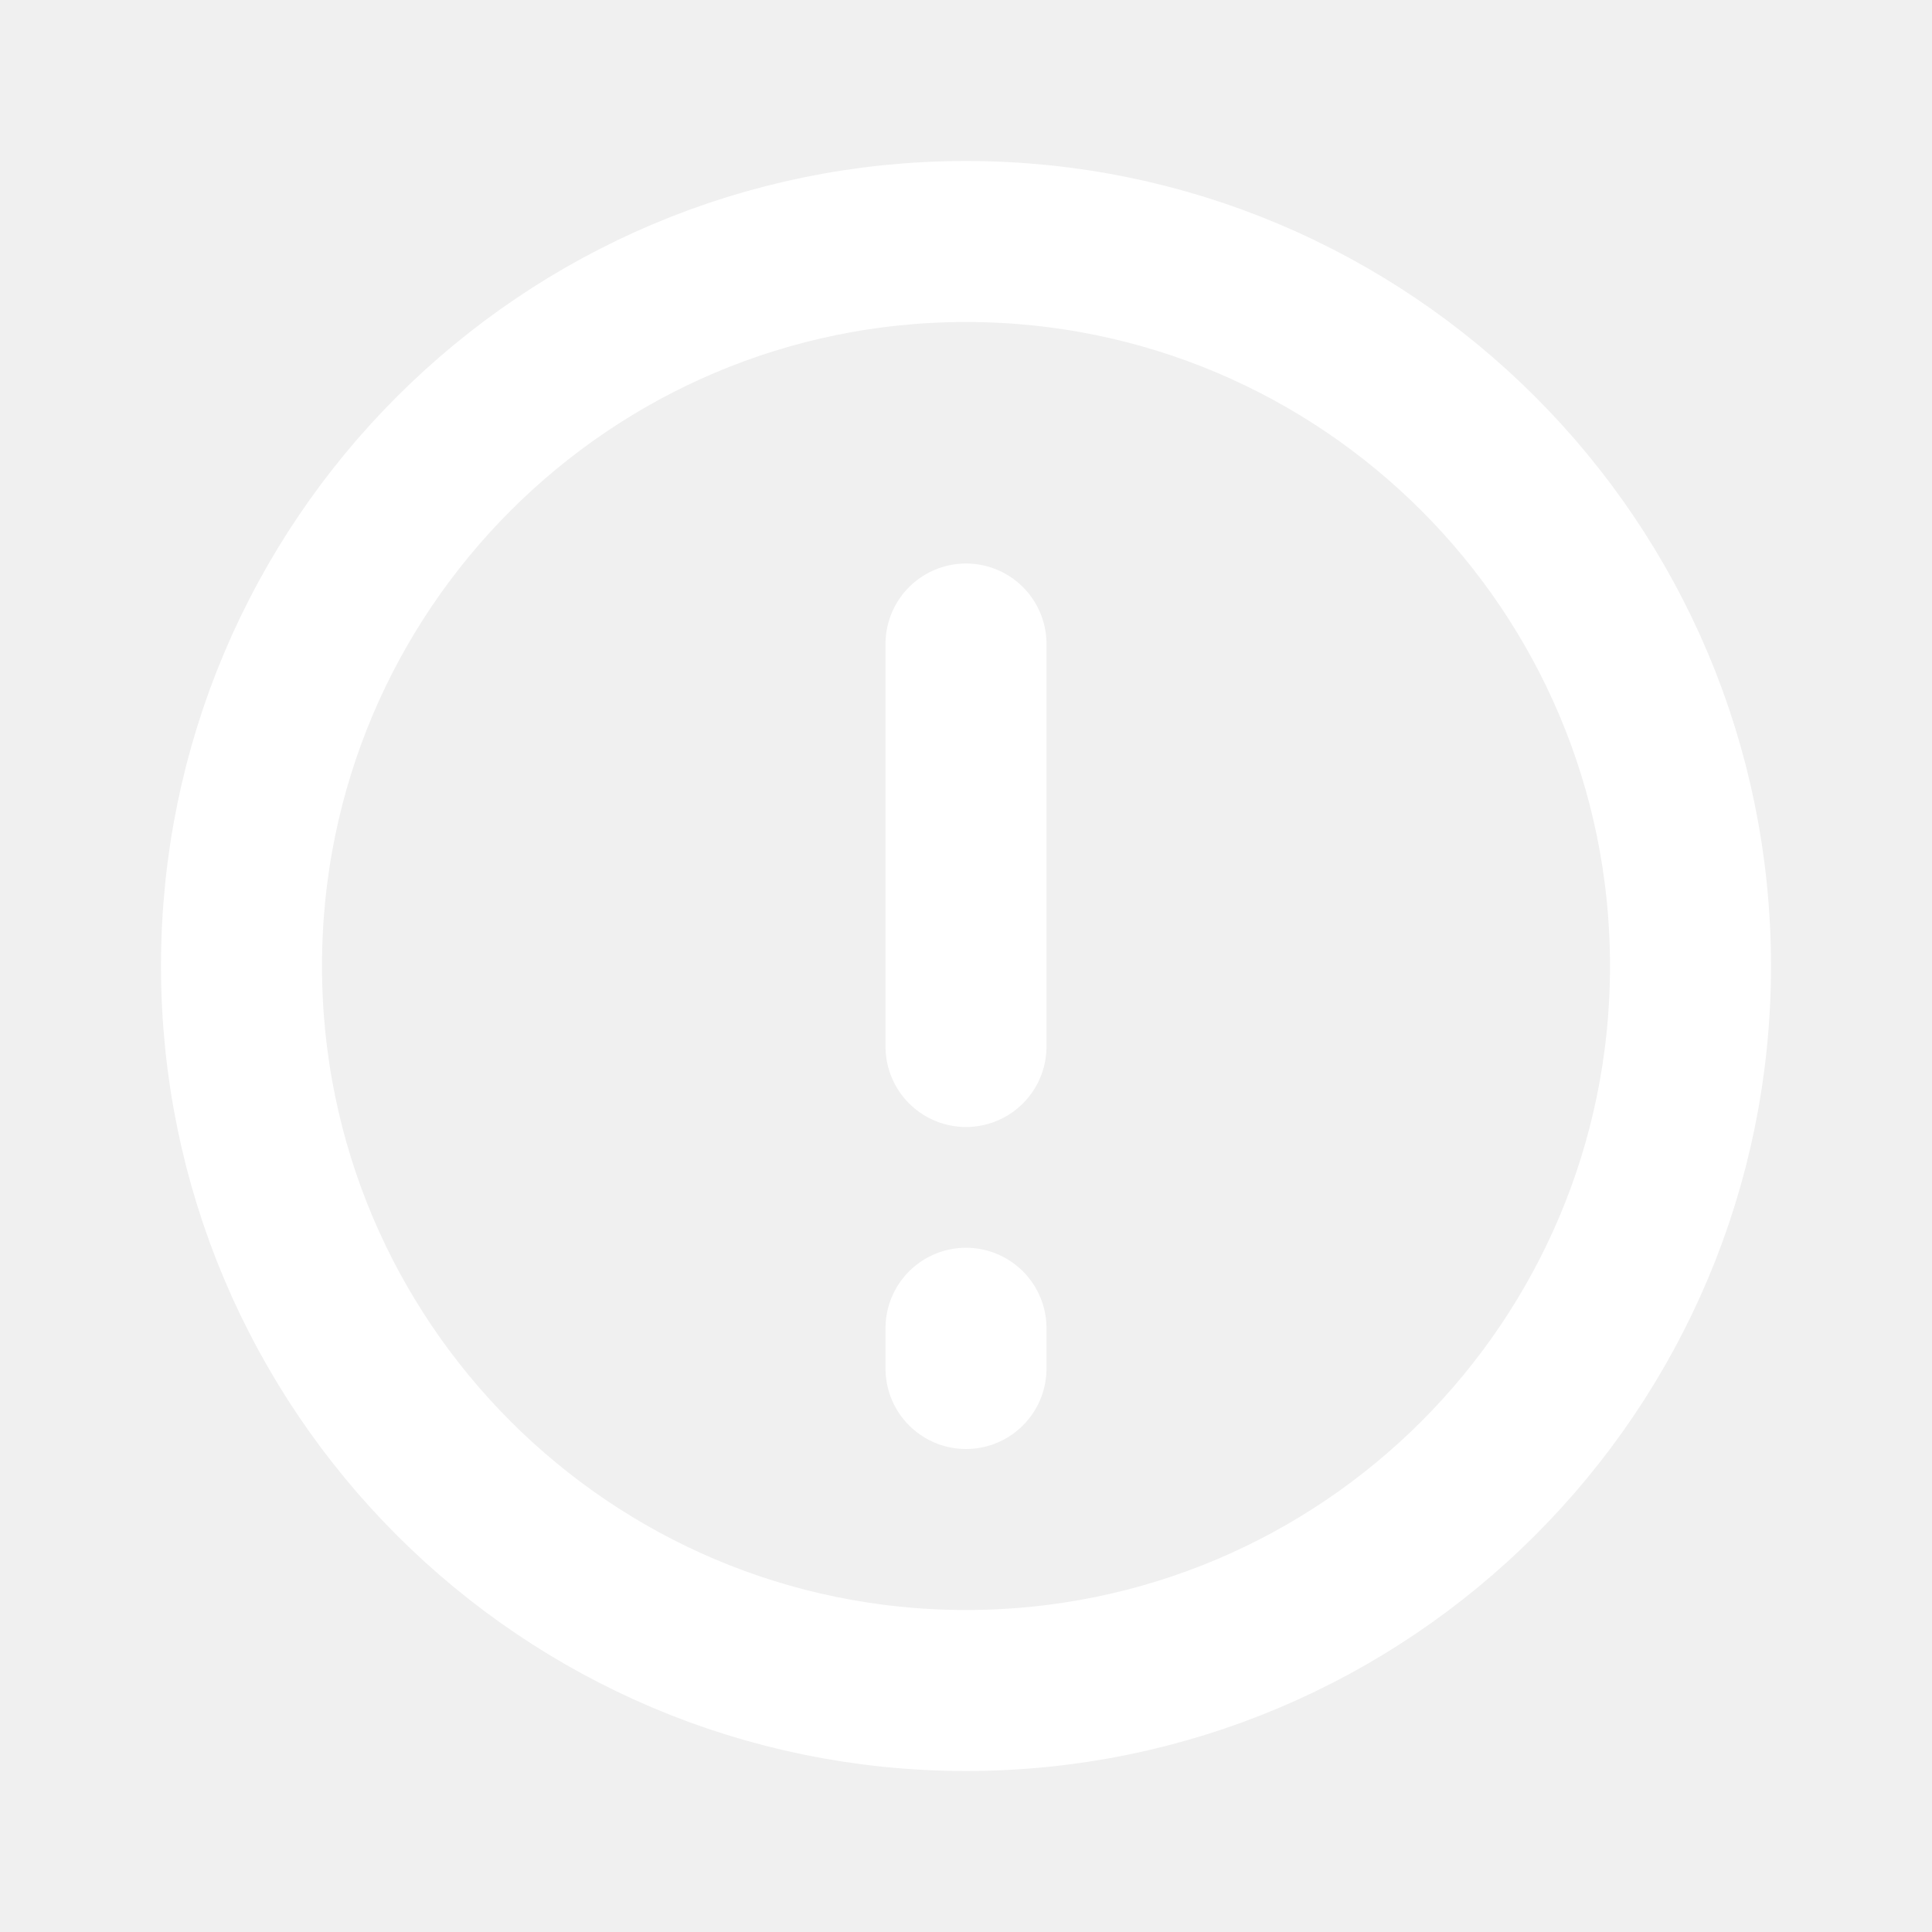
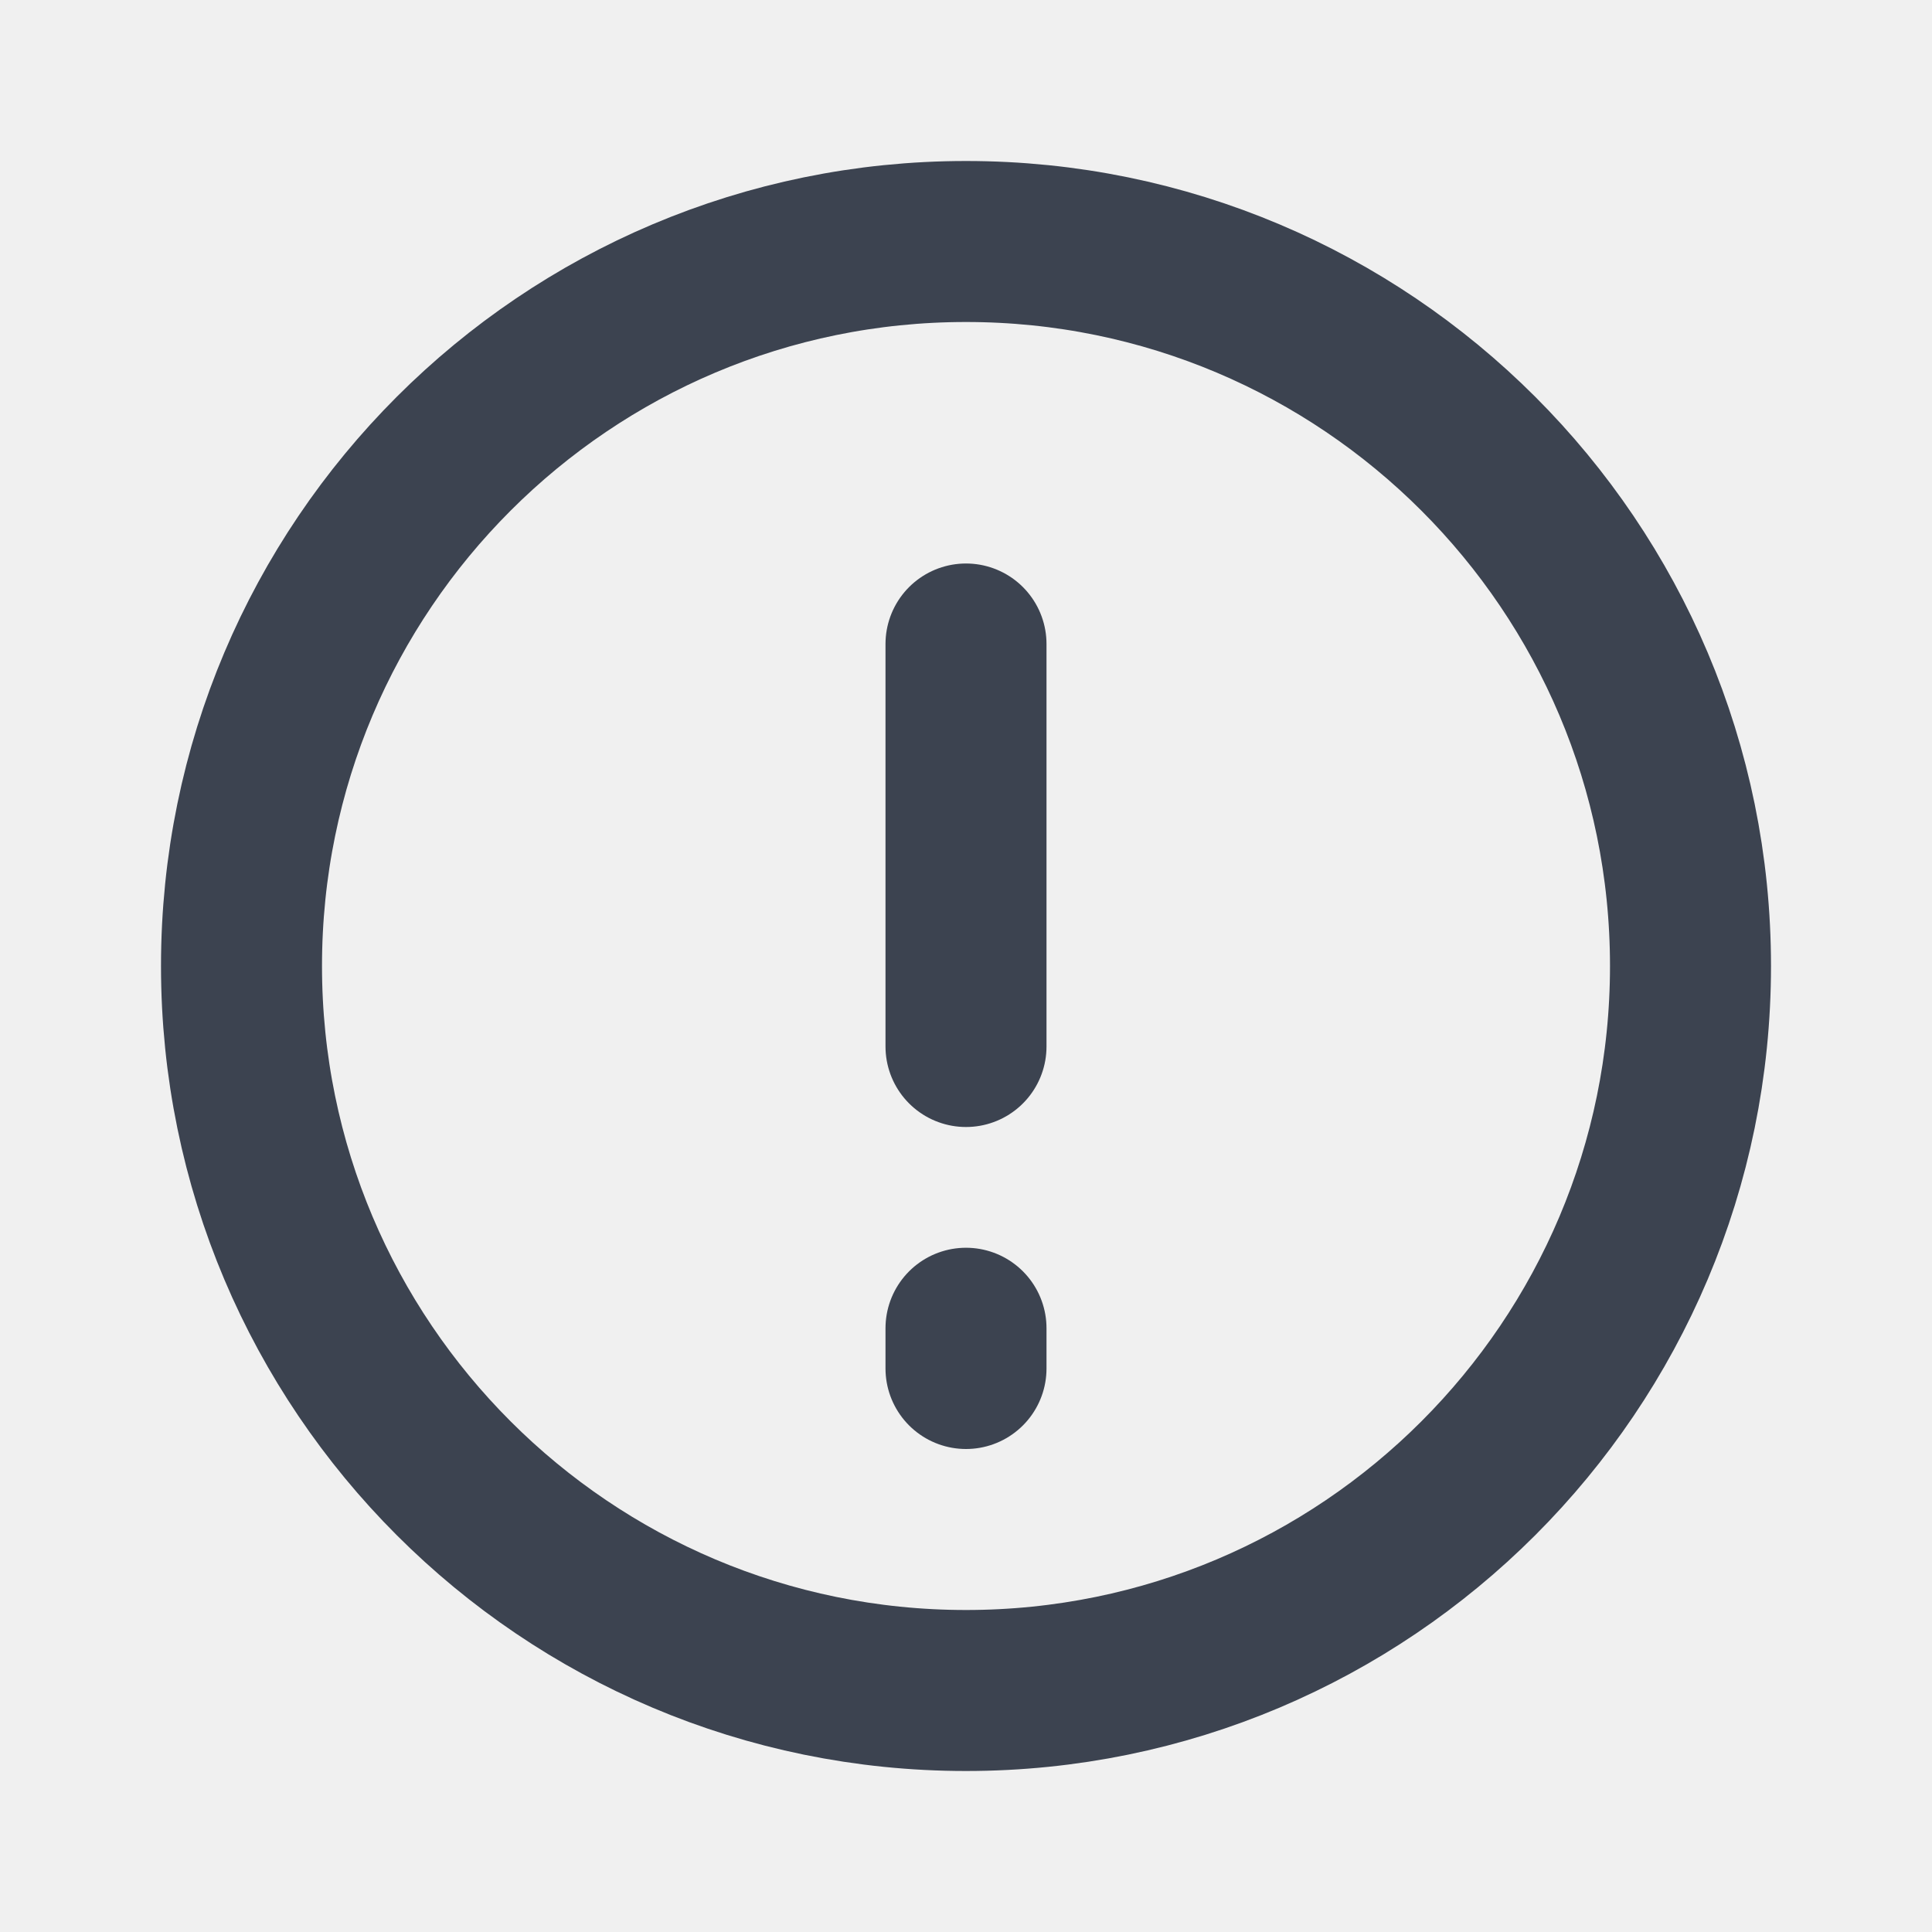
- <svg xmlns="http://www.w3.org/2000/svg" viewBox="0 0 24 24" width="24" height="24" fill="none" stroke="#fff" stroke-width="2" stroke-linecap="round" stroke-linejoin="round">
+ <svg xmlns="http://www.w3.org/2000/svg" viewBox="0 0 24 24" width="24" height="24" fill="none" stroke="#3c4350" stroke-width="2" stroke-linecap="round" stroke-linejoin="round">
  <circle cx="12" cy="12" r="9" />
  <path d="M12 8v5M12 16.5v.5" />
</svg>
